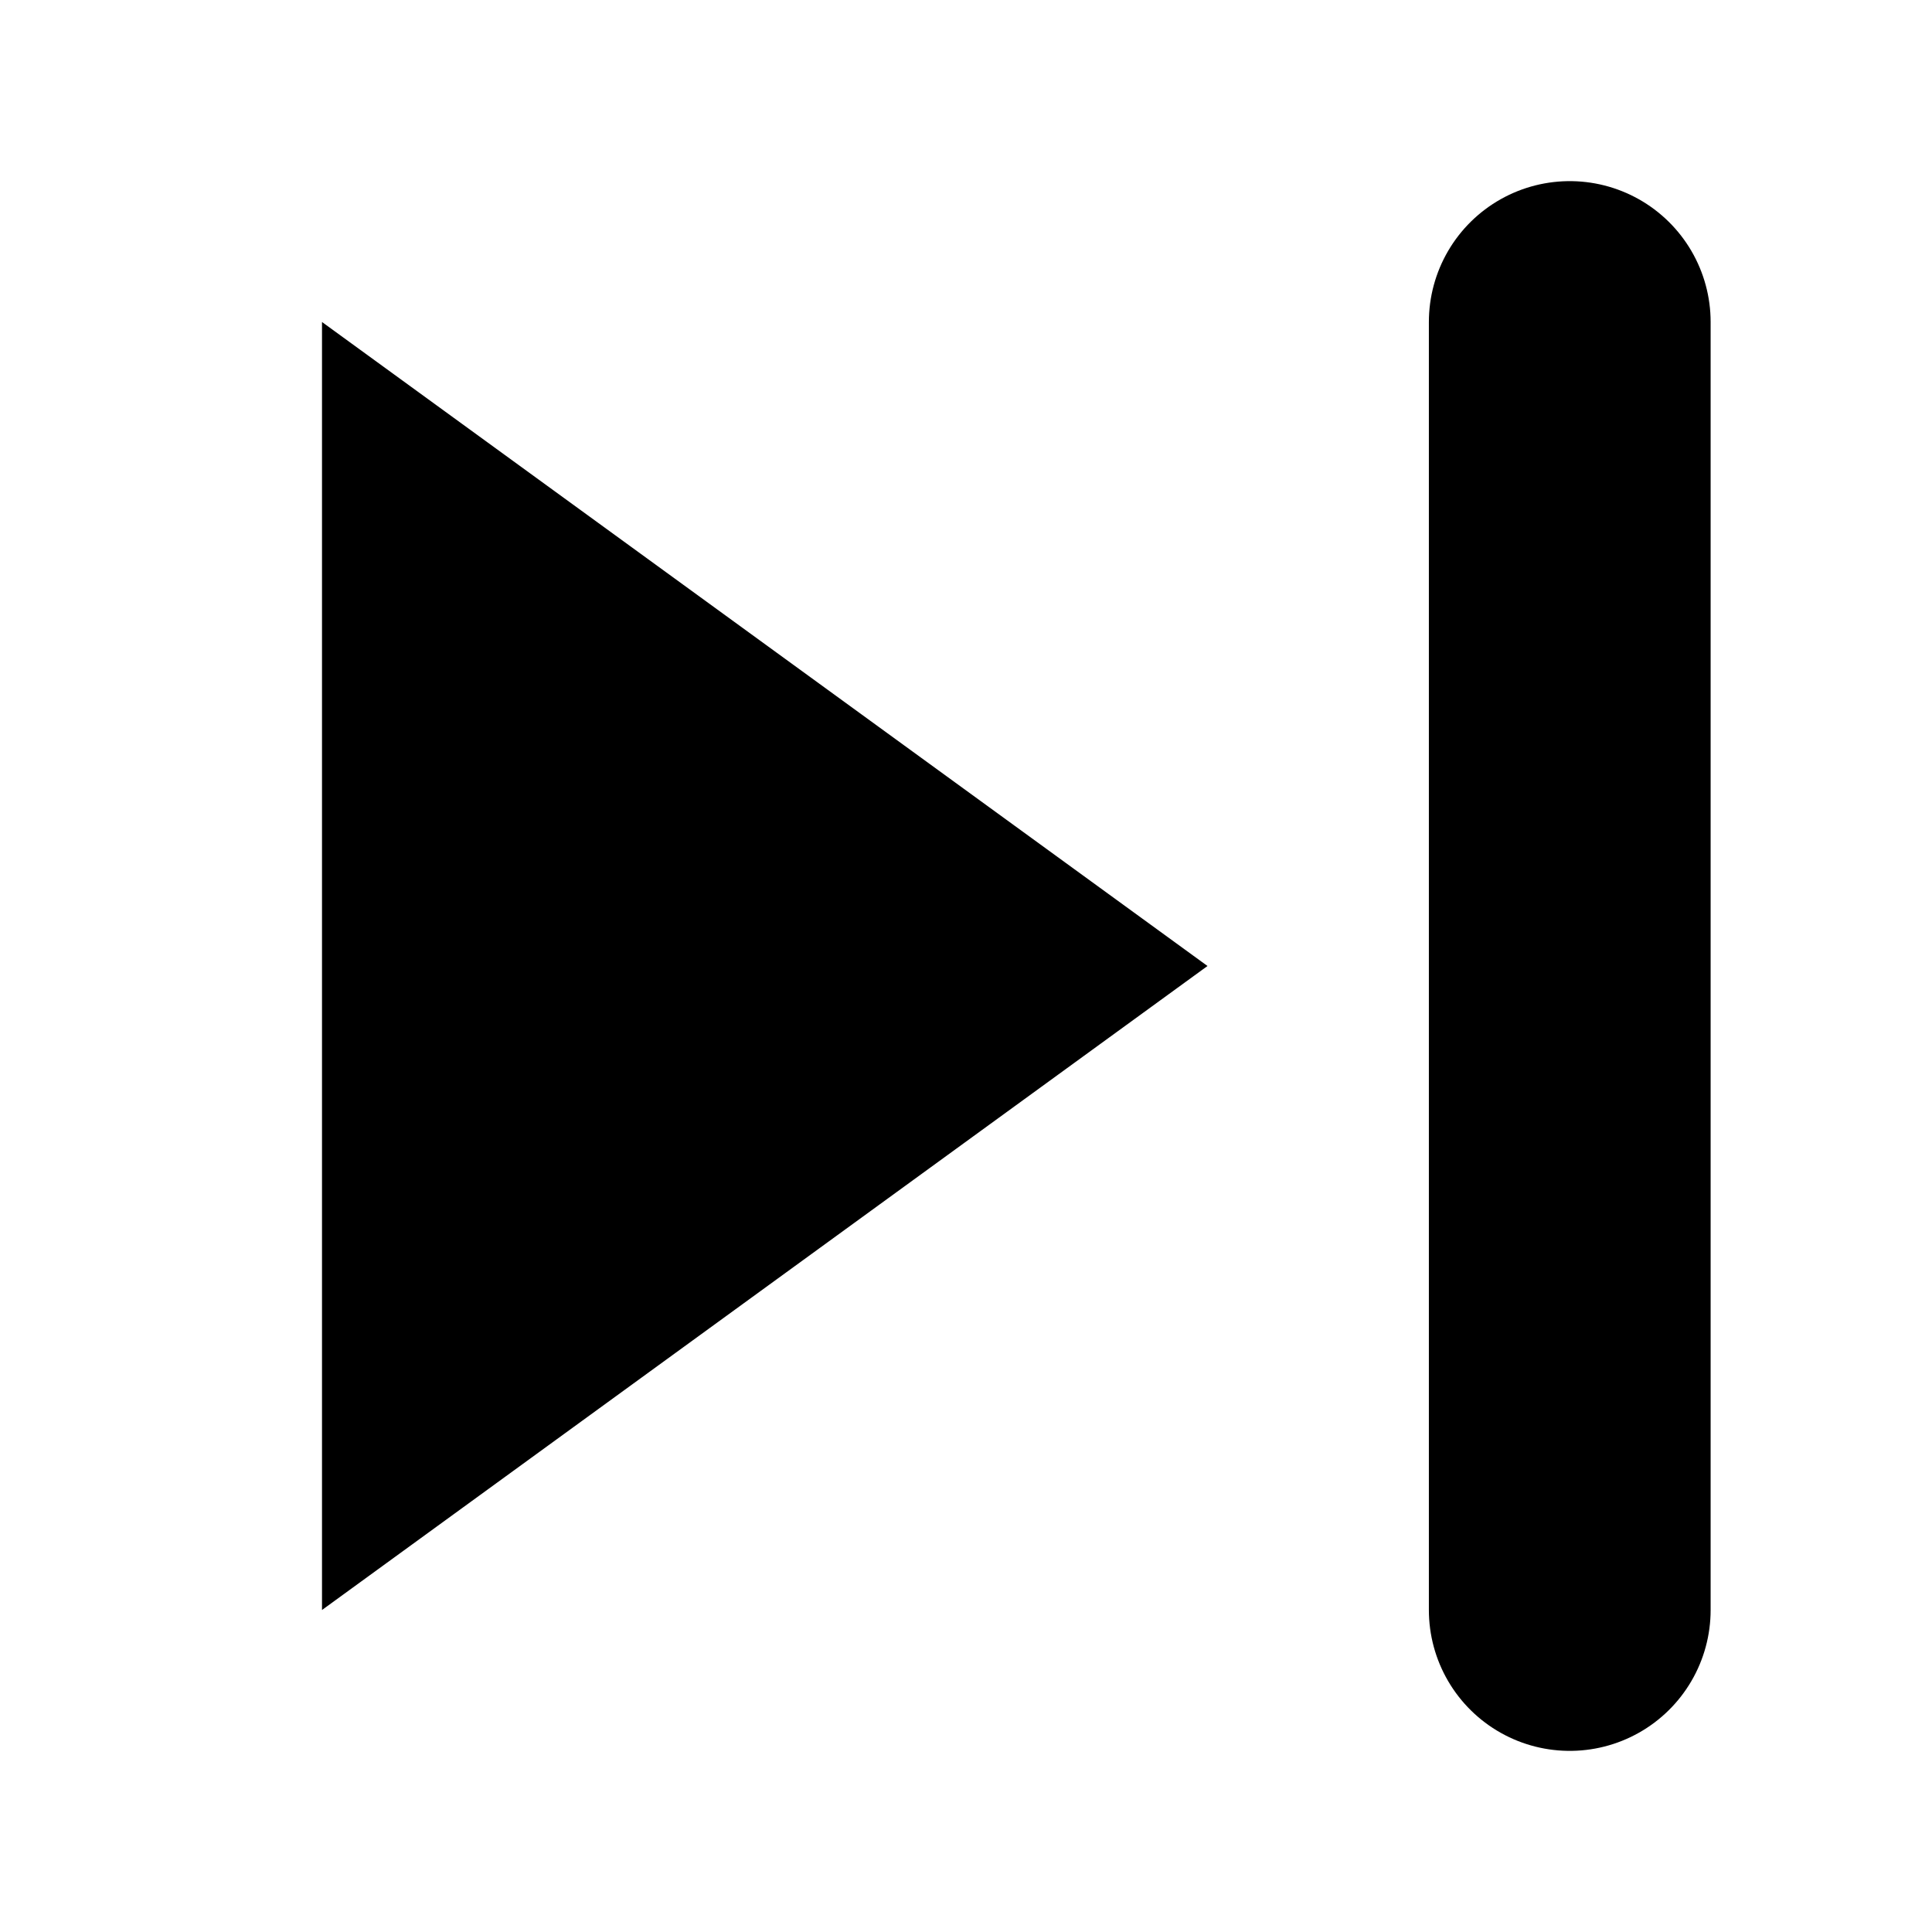
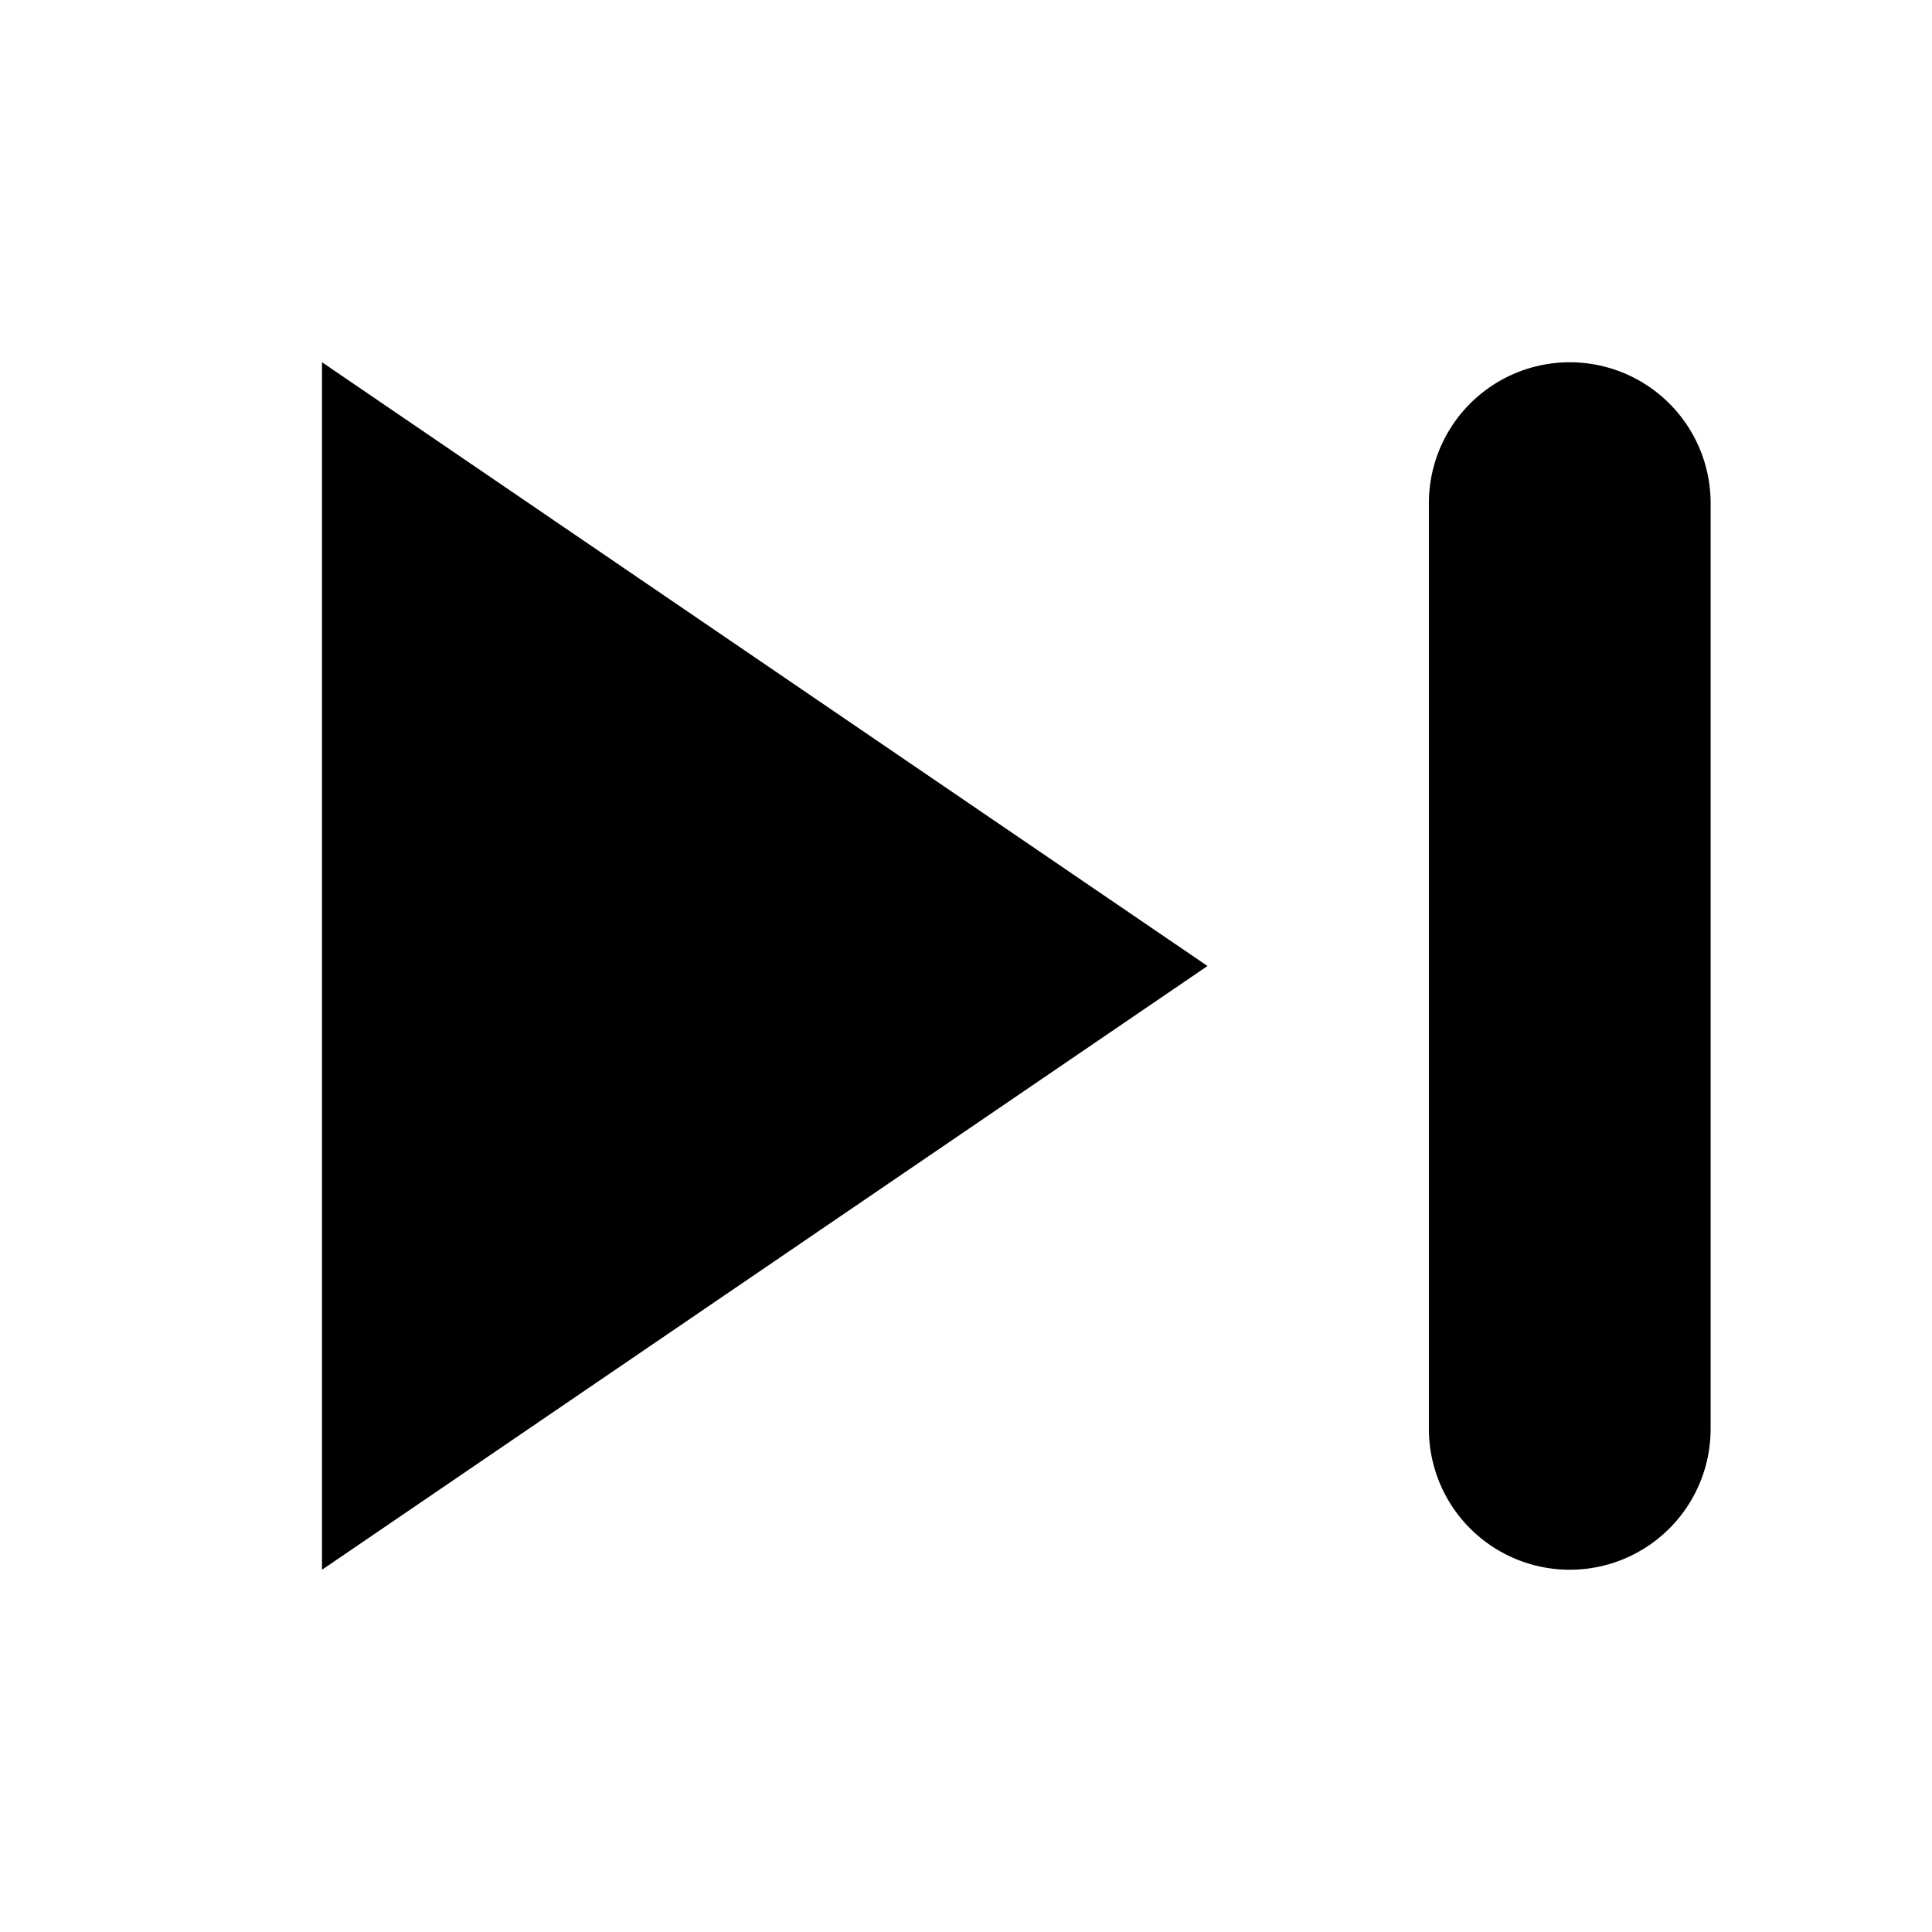
<svg xmlns="http://www.w3.org/2000/svg" viewBox="0 0 24 24" width="24" height="24" fill="currentColor">
-   <path d="M4 4l11 8-11 8z" />
-   <path d="M19.5 4v16" fill="none" stroke="currentColor" stroke-width="3.5" stroke-linecap="round" stroke-linejoin="round" />
+   <path d="M4 4.5L15 12L4 19.5Z" />
+   <path d="M19.5 6.25V17.75" fill="none" stroke="currentColor" stroke-width="3.5" stroke-linecap="round" stroke-linejoin="round" />
</svg>
